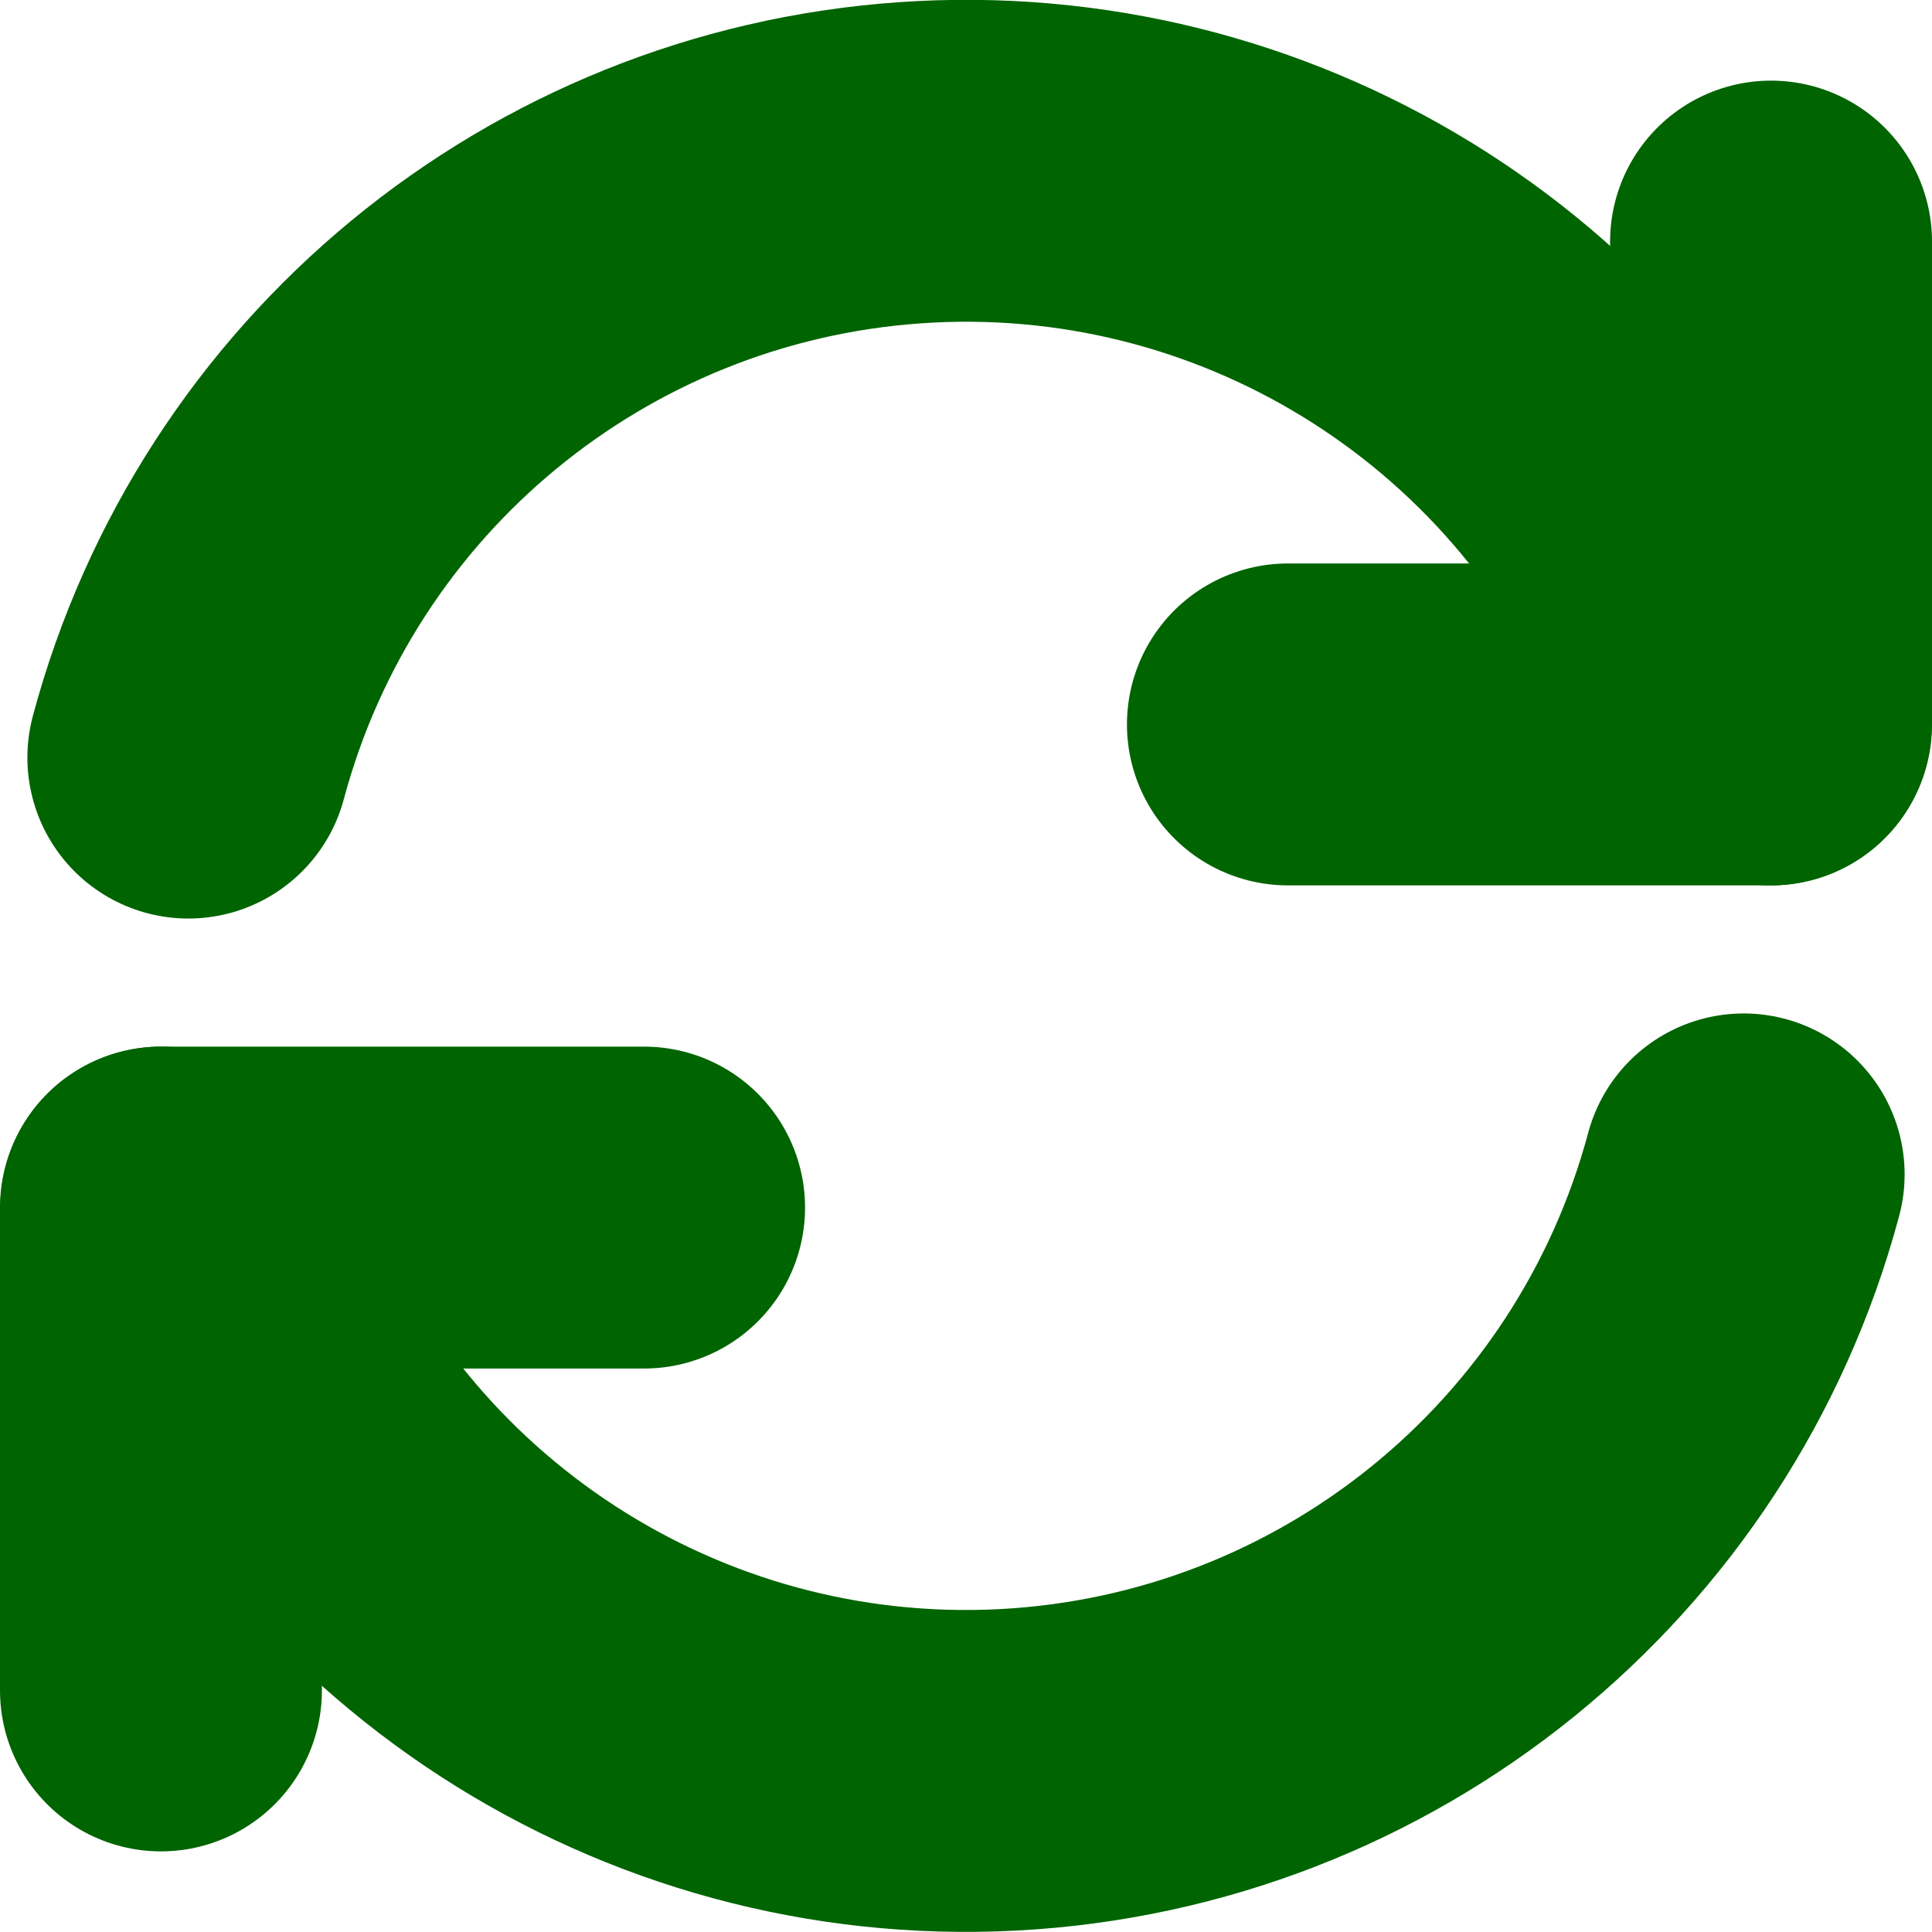
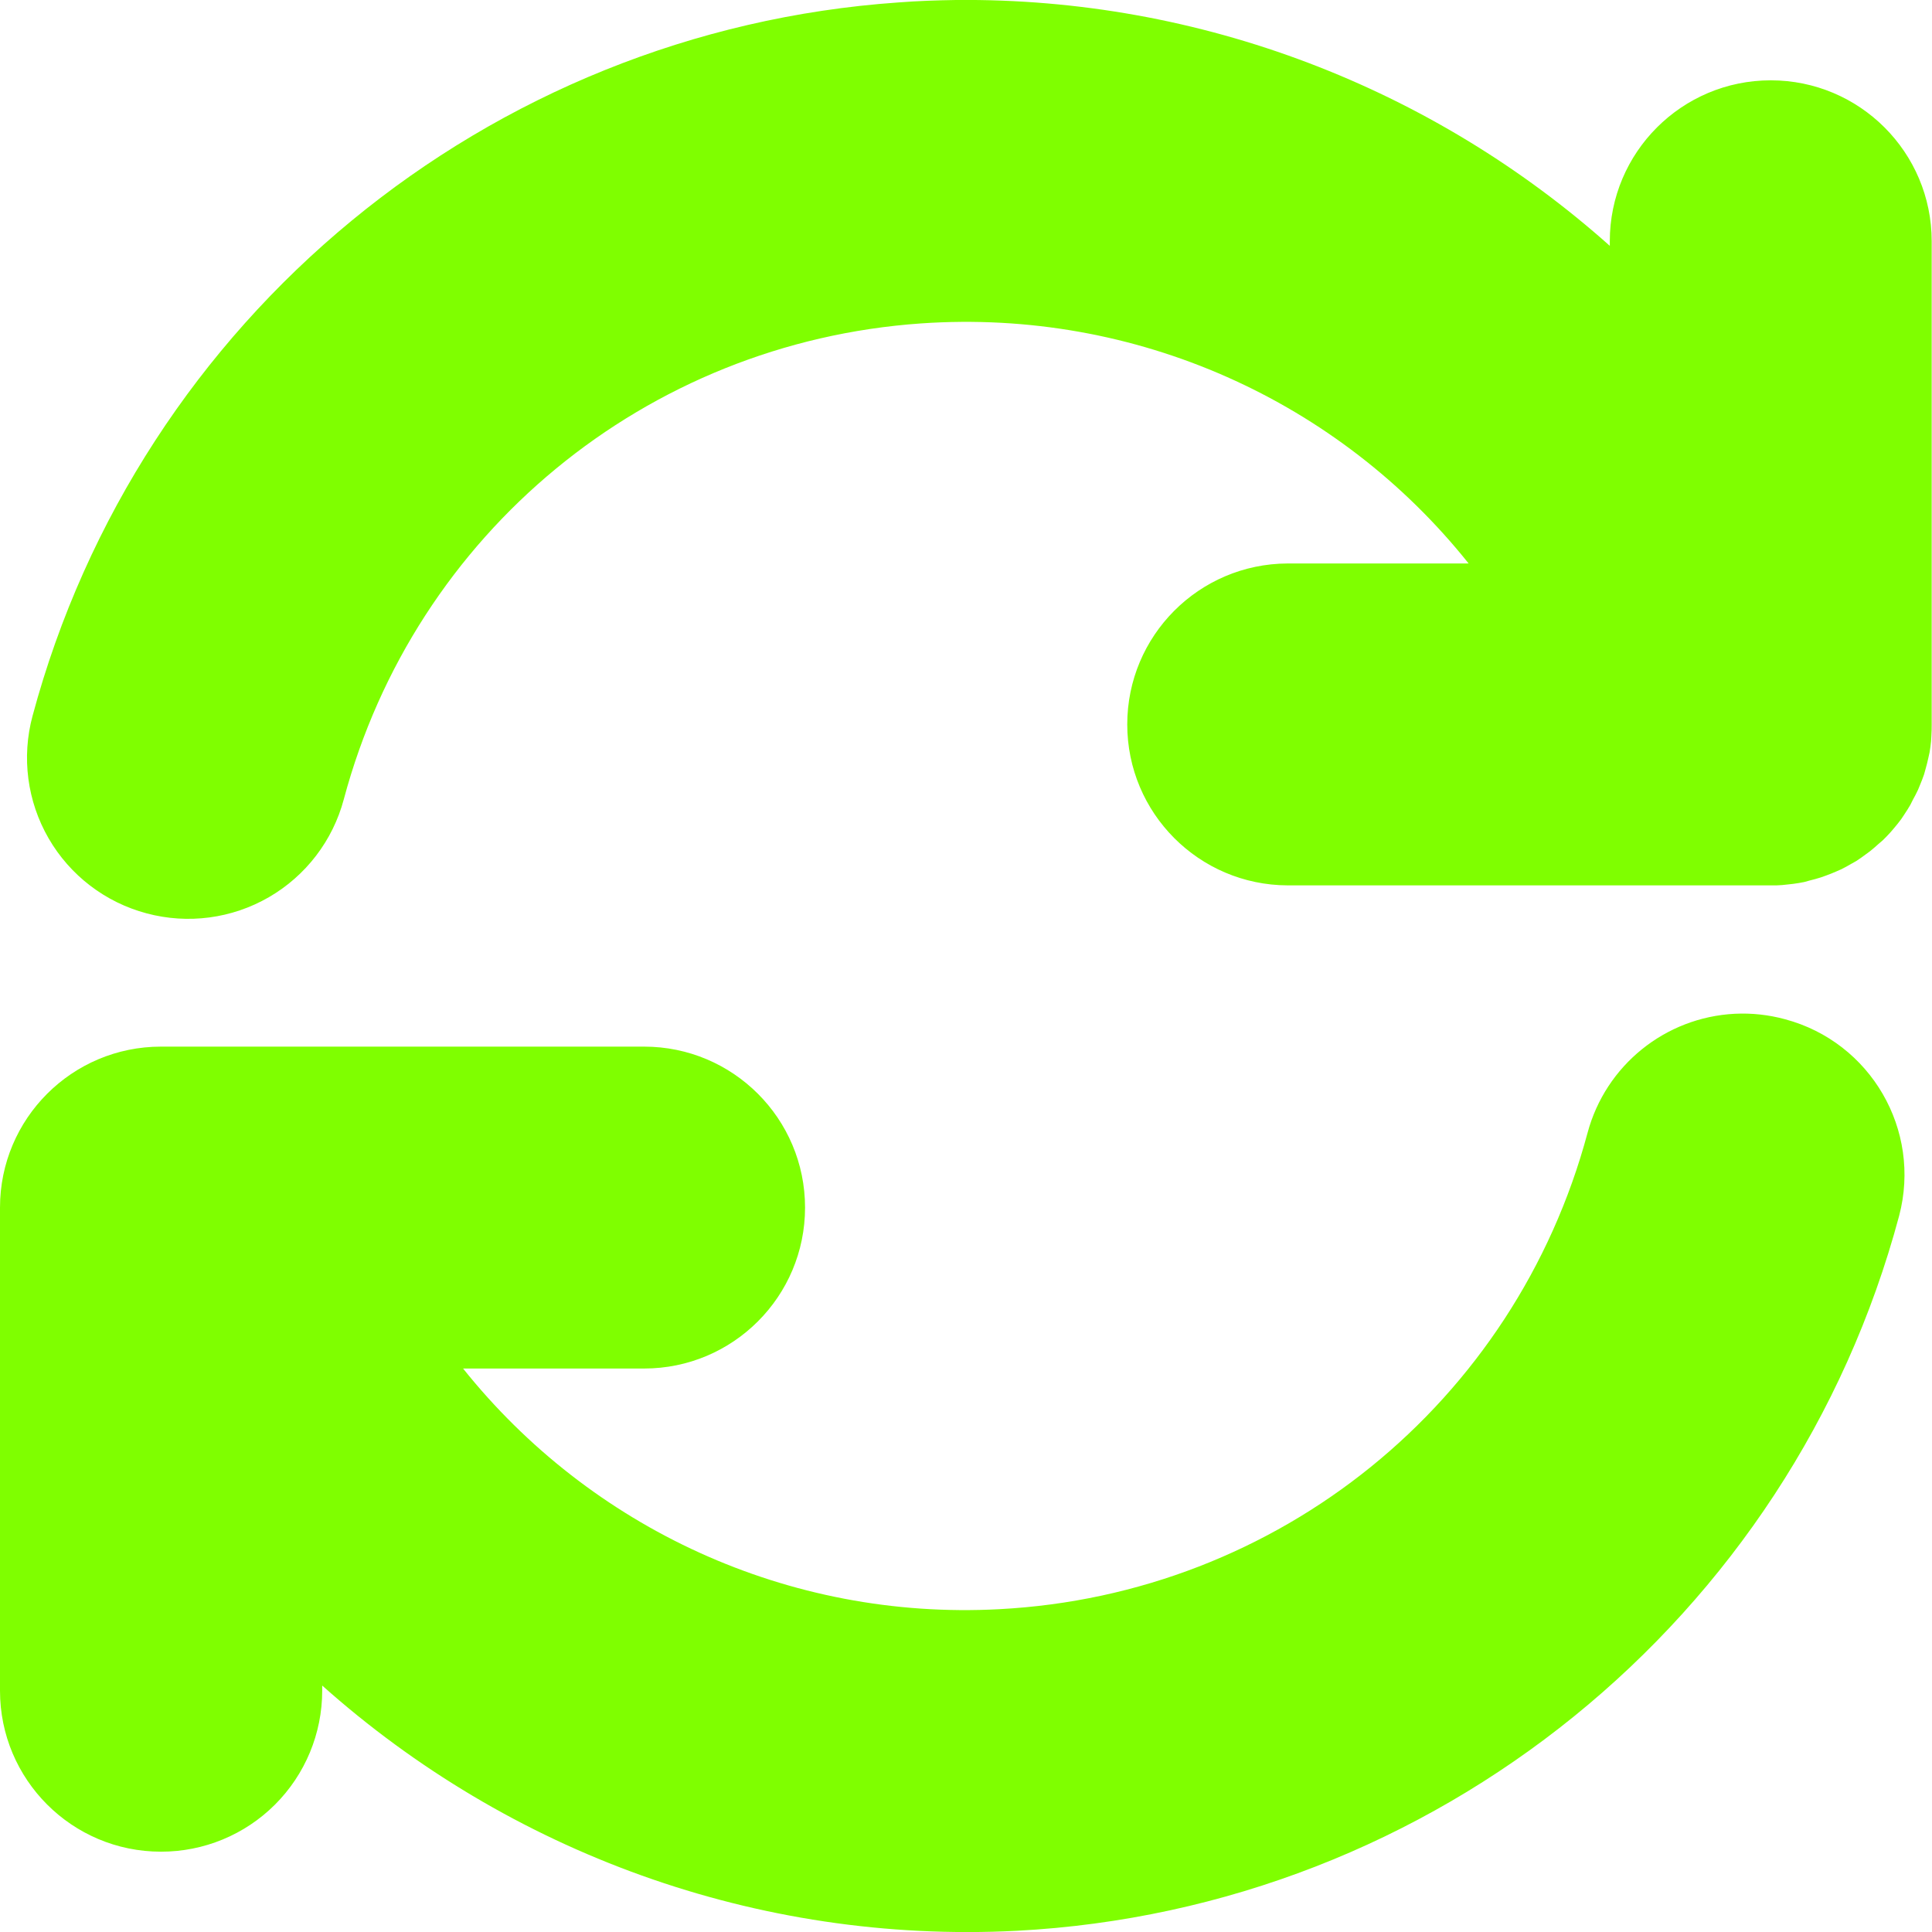
<svg xmlns="http://www.w3.org/2000/svg" width="24" height="24" viewBox="0 0 6.35 6.35" id="svg5">
  <defs id="defs2" />
  <g id="layer1">
-     <path style="fill:none;stroke:#006400;stroke-width:1.058;stroke-linecap:round;stroke-linejoin:miter;stroke-dasharray:none;stroke-opacity:1" d="M5.821 2.381V.794" id="path1003" />
-     <path style="fill:none;stroke:#006400;stroke-width:1.058;stroke-linecap:round;stroke-linejoin:miter;stroke-dasharray:none;stroke-opacity:1" d="m4.233 2.381h1.587" id="path1005" />
-     <path style="fill:none;fill-opacity:1;stroke:#006400;stroke-width:1.058;stroke-linecap:round;stroke-linejoin:round;stroke-dasharray:none;stroke-opacity:1" id="path3573" d="M.619 2.49A2.646 2.646.0 012.99.535 2.646 2.646.0 015.611 2.141" />
+     <path id="path1003" style="color:#000;fill:#7fff00;stroke-linecap:round;-inkscape-stroke:none;fill-opacity:1" d="M3.142.0C3.08.001 3.017.003 2.953.008 1.603.102.458 1.046.107 2.353a.529.529.0 00.375.649.529.529.0 00.648-.375c.234-.875.993-1.501 1.897-1.564.707-.049 1.374.255 1.8.789H4.232a.529.529.0 00-.527.529.529.529.0 00.527.529H5.82A.529.529.0 005.839 2.91.529.529.0 005.857 2.909.529.529.0 005.876 2.907.529.529.0 005.894 2.905.529.529.0 005.93 2.899.529.529.0 005.948 2.894.529.529.0 005.984 2.884.529.529.0 006.001 2.878.529.529.0 006.036 2.864.529.529.0 006.052 2.857.529.529.0 006.085 2.839.529.529.0 006.101 2.83.529.529.0 006.131 2.809.529.529.0 006.146 2.798.529.529.0 006.174 2.774.529.529.0 006.188 2.762.529.529.0 006.214 2.735.529.529.0 006.226 2.721.529.529.0 006.249 2.692.529.529.0 006.259 2.677.529.529.0 006.279 2.645.529.529.0 006.287 2.629.529.529.0 006.304 2.596.529.529.0 006.311 2.579.529.529.0 006.324 2.545.529.529.0 006.329 2.527.529.529.0 006.338 2.491.529.529.0 006.342 2.473.529.529.0 006.347 2.436.529.529.0 006.348 2.418.529.529.0 006.349 2.381.529.529.0 006.349 2.362V.793A.529.529.0 005.82.264.529.529.0 005.291.793V.808C4.71.29 3.947-.008 3.142.0z" />
    <path style="fill:none;fill-opacity:1;stroke:#006400;stroke-width:0;stroke-linecap:round;stroke-linejoin:round;stroke-dasharray:none;stroke-opacity:1" id="path5074" d="m-6.085-3.175a2.91 2.91.0 012.33-2.852 2.91 2.91.0 013.259 1.715" transform="scale(-1)" />
-     <path style="fill:none;stroke:#006400;stroke-width:1.058;stroke-linecap:round;stroke-linejoin:miter;stroke-dasharray:none;stroke-opacity:1" d="m.529 3.969v1.587" id="path5095" />
-     <path style="fill:none;stroke:#006400;stroke-width:1.058;stroke-linecap:round;stroke-linejoin:miter;stroke-dasharray:none;stroke-opacity:1" d="m2.117 3.969h-1.587" id="path5097" />
-     <path style="fill:none;fill-opacity:1;stroke:#006400;stroke-width:1.058;stroke-linecap:round;stroke-linejoin:round;stroke-dasharray:none;stroke-opacity:1" id="path5099" d="m-5.731-3.86a2.646 2.646.0 012.417-1.957 2.646 2.646.0 012.609 1.694" transform="scale(-1)" />
+     <path id="path5095" style="color:#000;fill:#7fff00;stroke-linecap:round;-inkscape-stroke:none;fill-opacity:1" d="M5.702 3.332a.529.529.0 00-.484.391c-.238.888-1.016 1.518-1.934 1.566C2.59 5.326 1.94 5.021 1.522 4.498h.595A.529.529.0 002.646 3.969.529.529.0 002.117 3.44H.548a.529.529.0 00-.019.0A.529.529.0 000 3.969V5.557a.529.529.0 00.529.529.529.529.0 00.53-.529V5.54c.612.546 1.427.85 2.283.806C4.713 6.274 5.887 5.323 6.242 3.996a.529.529.0 00-.375-.646A.529.529.0 005.702 3.332z" />
  </g>
</svg>
